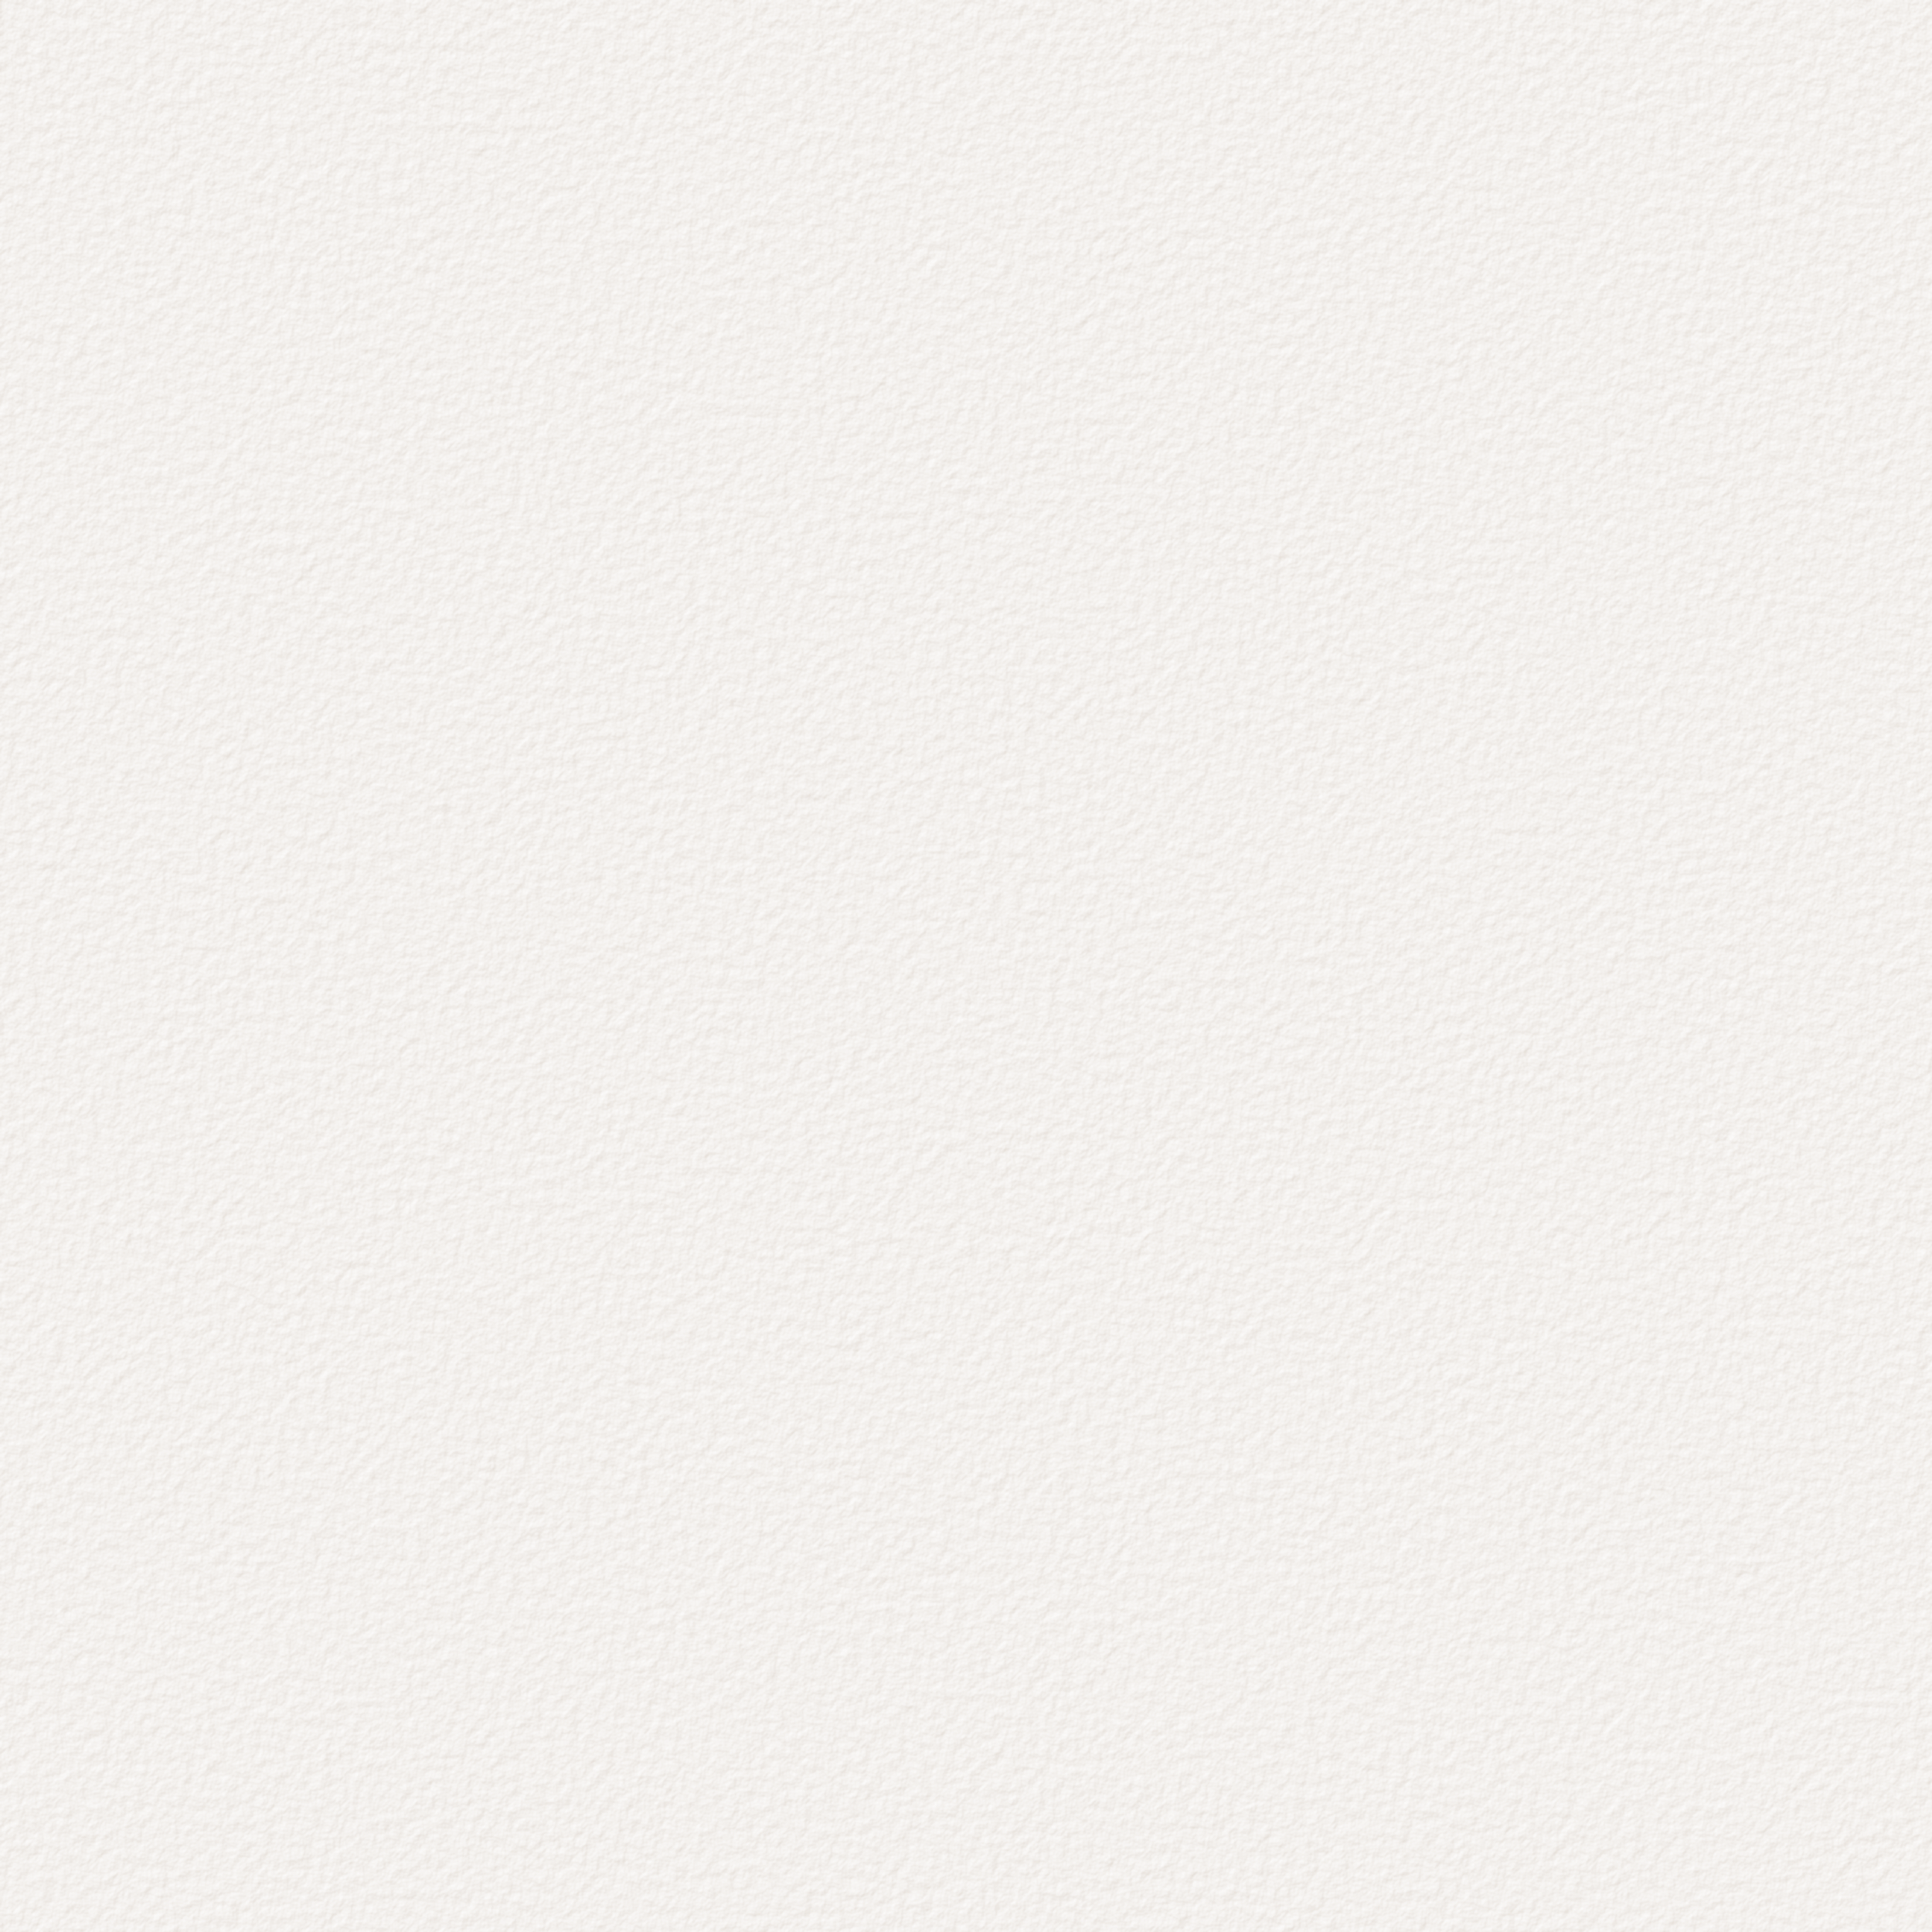
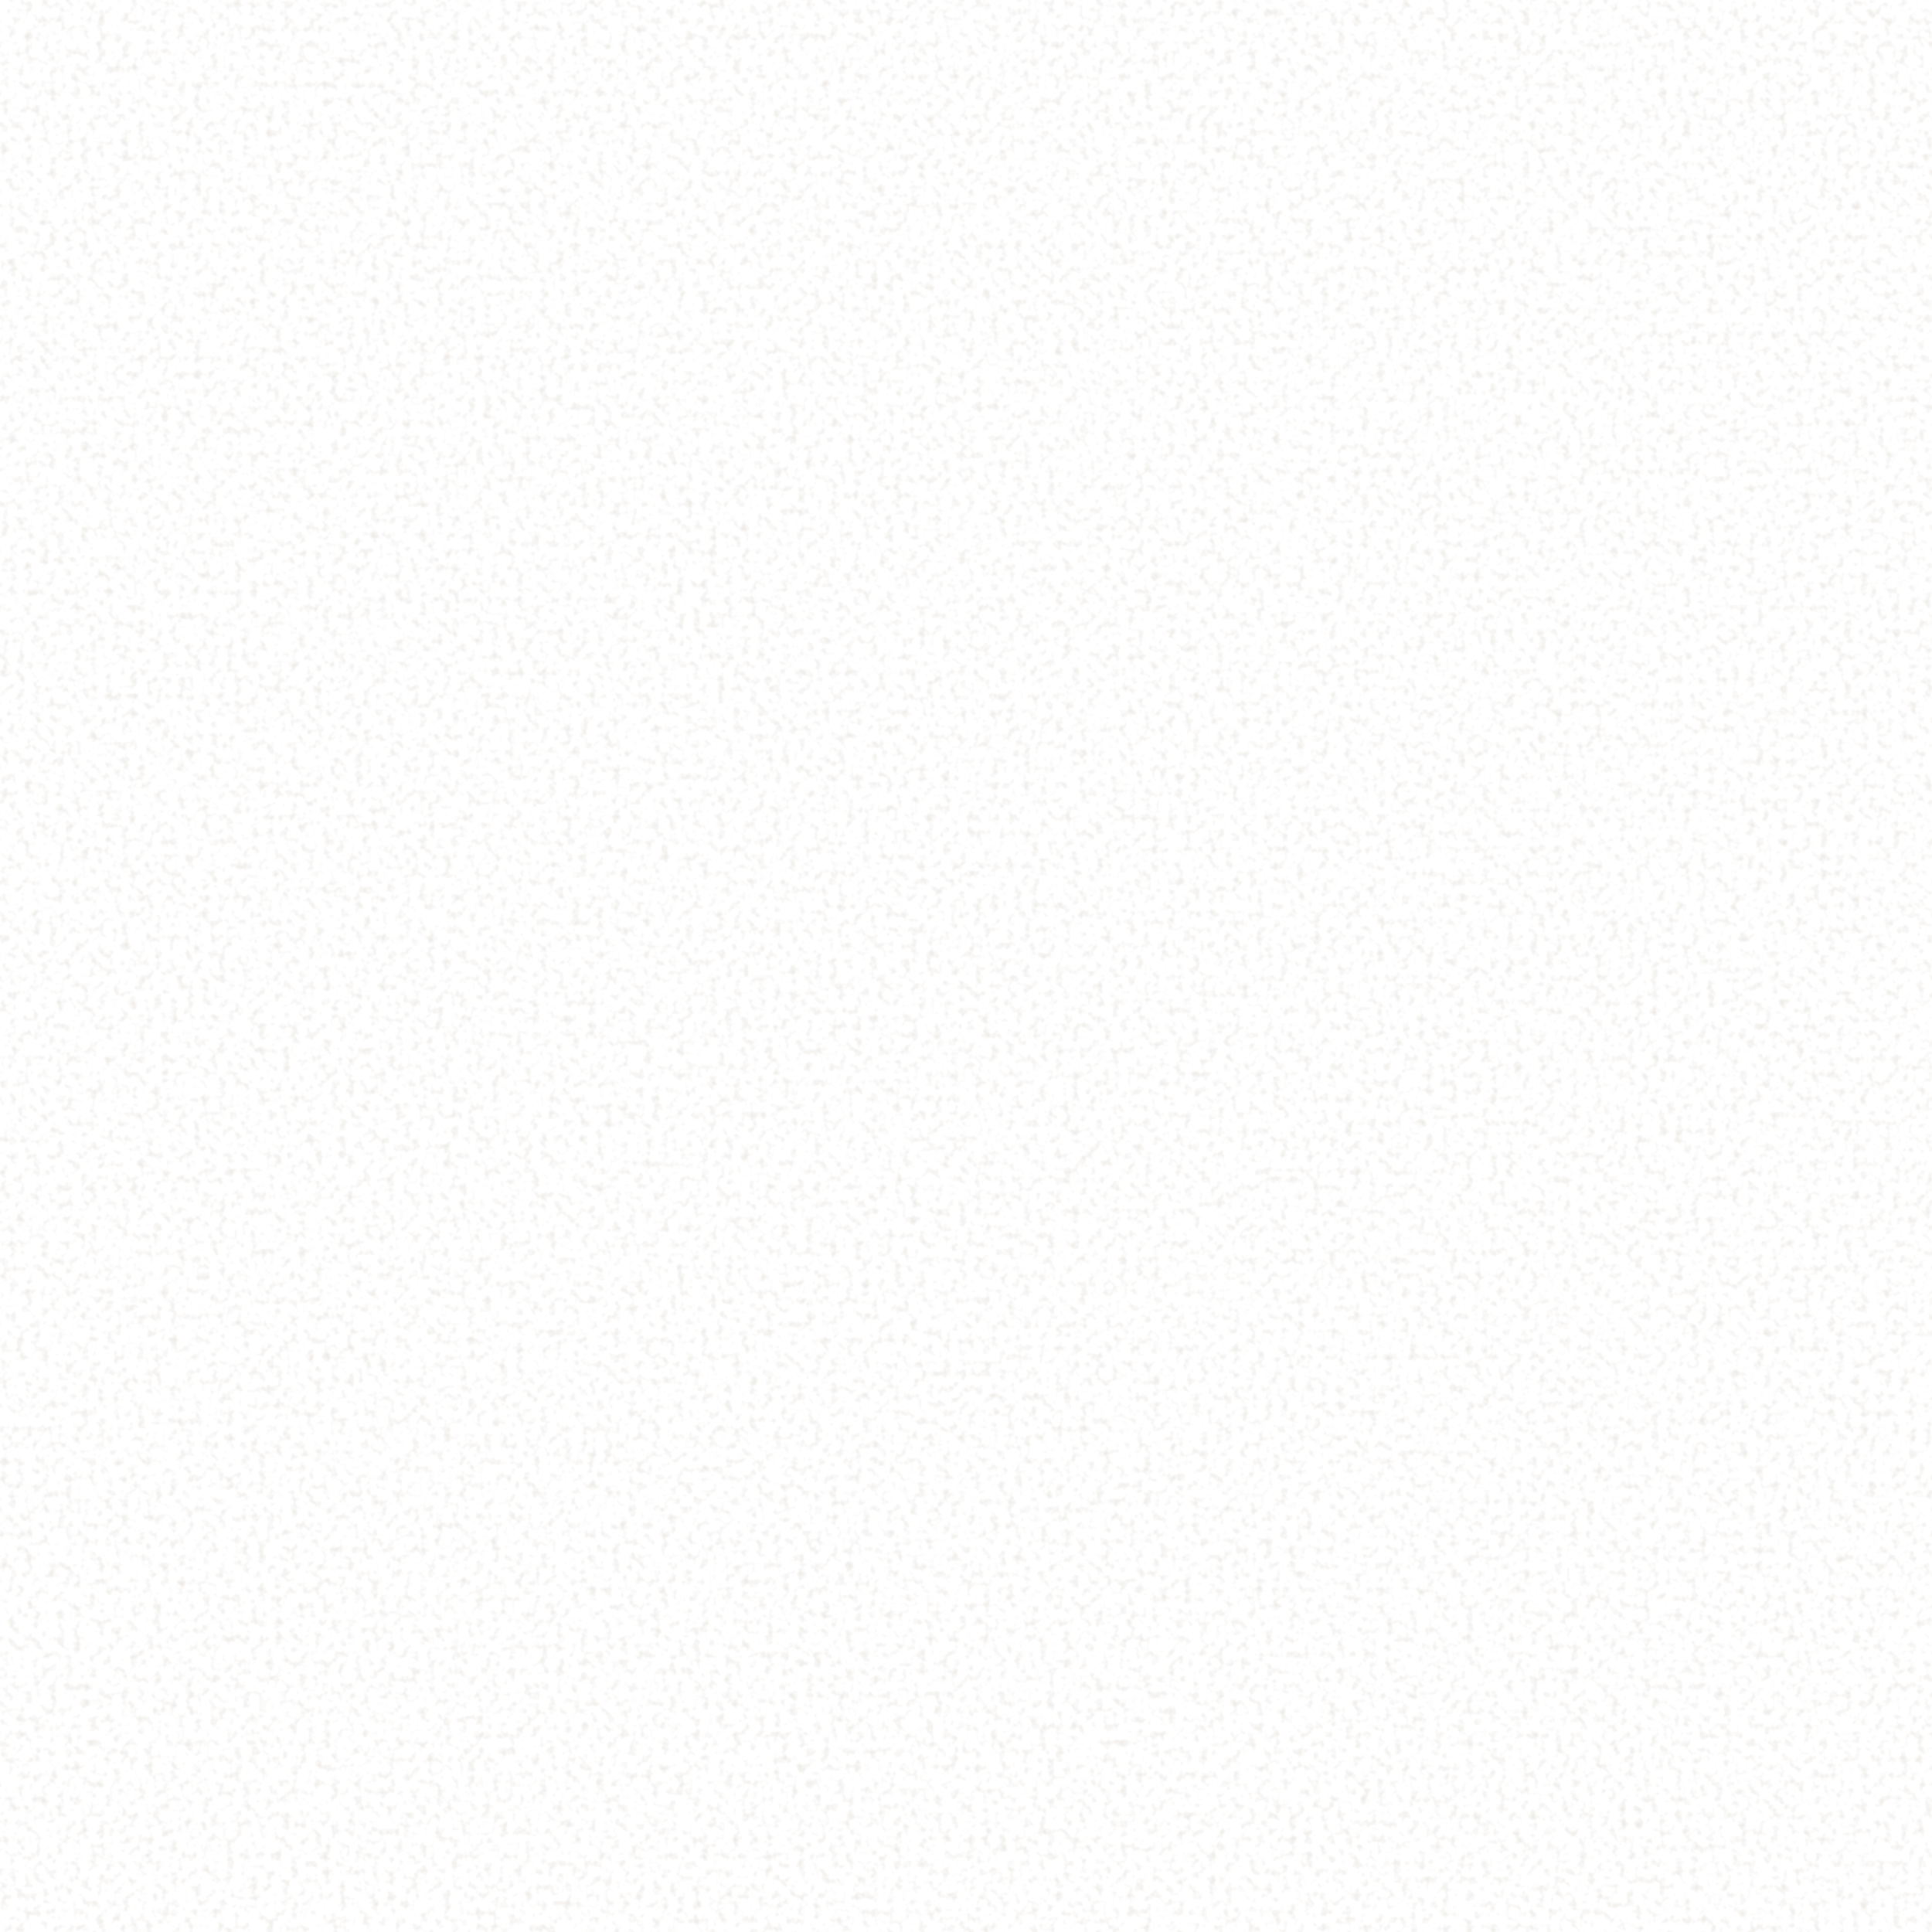
<svg xmlns="http://www.w3.org/2000/svg" width="300" height="300" viewBox="0 0 300 300">
  <filter id="p" x="0" y="0" width="100%" height="100%">
-     <feTurbulence type="fractalNoise" baseFrequency="0.55" numOctaves="3" seed="9" stitchTiles="stitch" result="t" />
-     <feDiffuseLighting in="t" surfaceScale="1.4" lighting-color="#fffaf0" result="l">
-       <feDistantLight azimuth="235" elevation="58" />
-     </feDiffuseLighting>
-     <feColorMatrix in="l" type="matrix" values="0 0 0 0 0.3  0 0 0 0 0.2  0 0 0 0 0.12  -0.6 0 0 0 0.62" />
+     <feTurbulence type="fractalNoise" baseFrequency="0.8" numOctaves="2" seed="9" stitchTiles="stitch" result="t" />
+     <feColorMatrix in="t" type="matrix" values="0 0 0 0 0.45  0 0 0 0 0.38  0 0 0 0 0.3  0 0 0 0.55 -0.28" />
  </filter>
  <rect width="300" height="300" filter="url(#p)" />
</svg>
